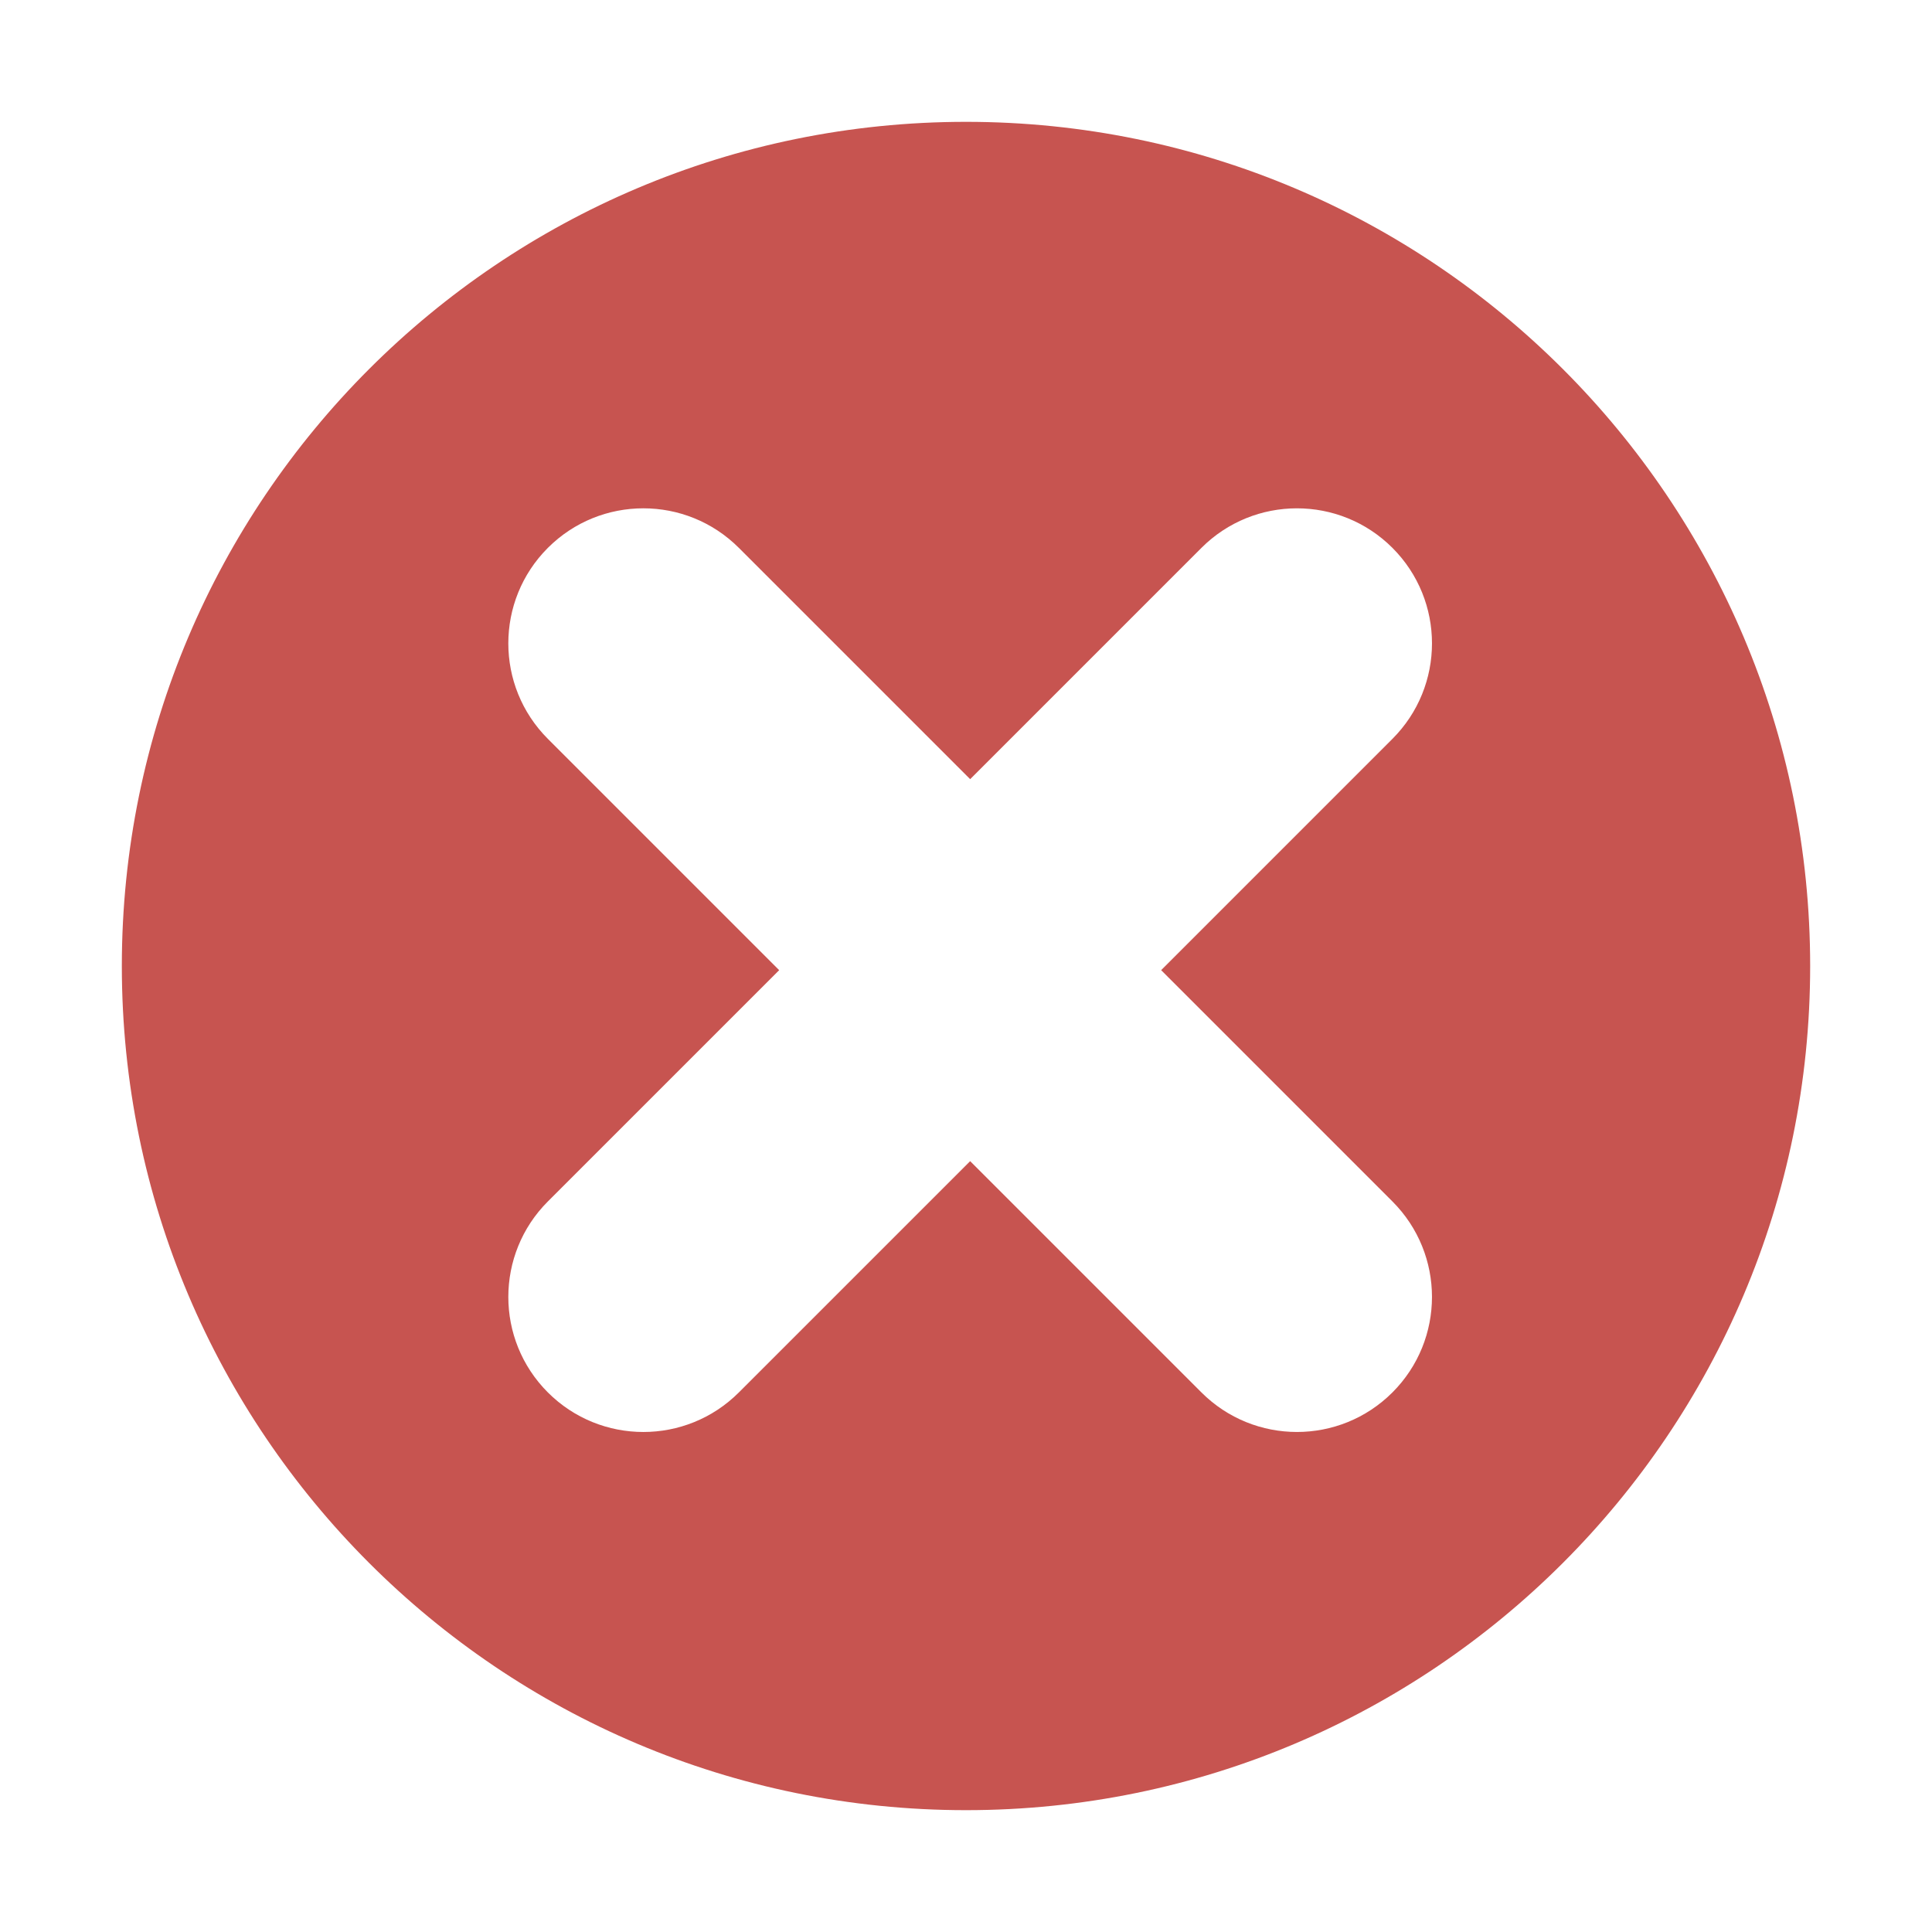
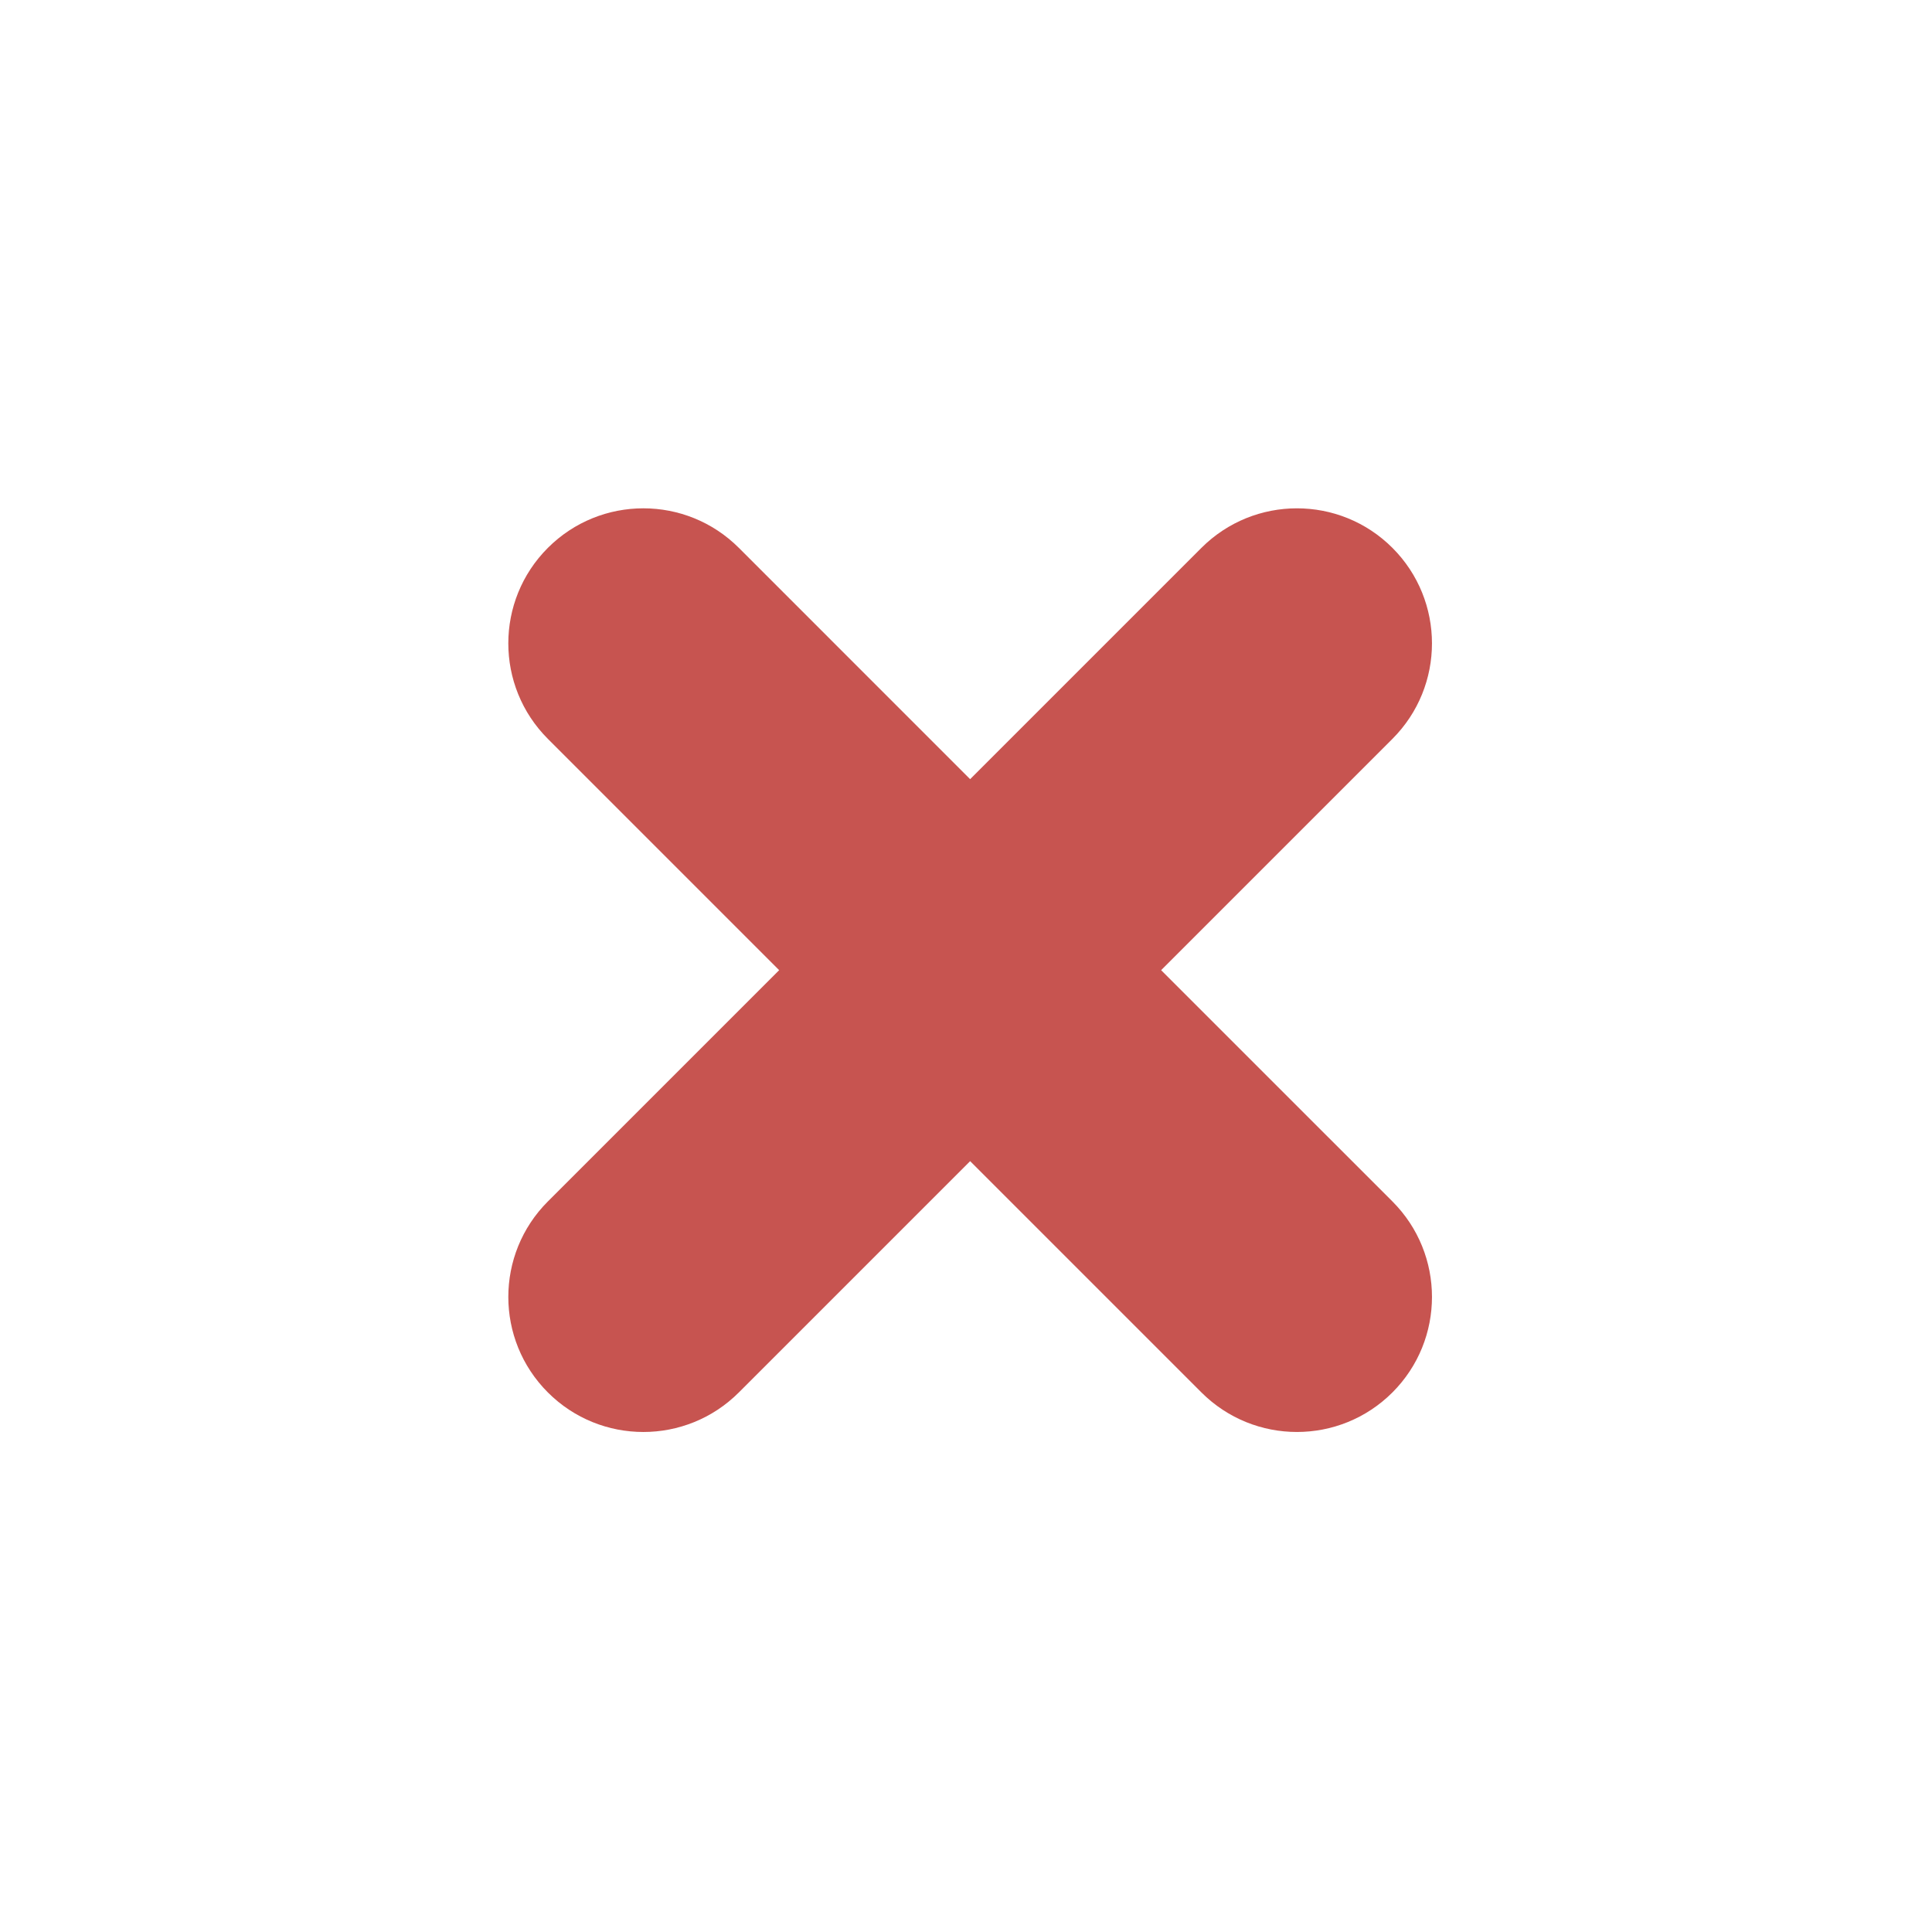
<svg xmlns="http://www.w3.org/2000/svg" width="16" height="16" viewBox="0 0 111 111" fill="none">
-   <path d="M55.5 7C82.286 7 104 28.714 104 55.5C104 82.286 82.286 104 55.5 104C28.714 104 7 82.286 7 55.5C7 28.714 28.714 7 55.5 7ZM80 31.477C76.97 28.447 72.057 28.448 69.027 31.477L55.739 44.766L42.45 31.477C39.42 28.447 34.508 28.447 31.477 31.477C28.447 34.508 28.447 39.42 31.477 42.45L44.766 55.739L31.477 69.027C28.448 72.057 28.447 76.97 31.477 80C34.508 83.03 39.42 83.03 42.45 80L55.739 66.712L69.027 80C72.057 83.029 76.97 83.03 80 80C83.03 76.97 83.029 72.057 80 69.027L66.712 55.739L80 42.45C83.03 39.42 83.03 34.508 80 31.477Z" fill="#C75450" />
+   <path d="M69.026 31.477C72.057 28.448 76.969 28.447 80 31.477C83.029 34.508 83.029 39.42 80 42.45L66.711 55.739L80 69.027C83.029 72.058 83.03 76.97 80 80C76.969 83.03 72.057 83.029 69.026 80L55.738 66.712L42.45 80C39.42 83.03 34.507 83.03 31.477 80C28.447 76.97 28.447 72.057 31.477 69.027L44.765 55.739L31.477 42.45C28.447 39.42 28.446 34.508 31.477 31.477C34.507 28.447 39.419 28.447 42.45 31.477L55.738 44.766L69.026 31.477Z" fill="#C75450" />
</svg>
